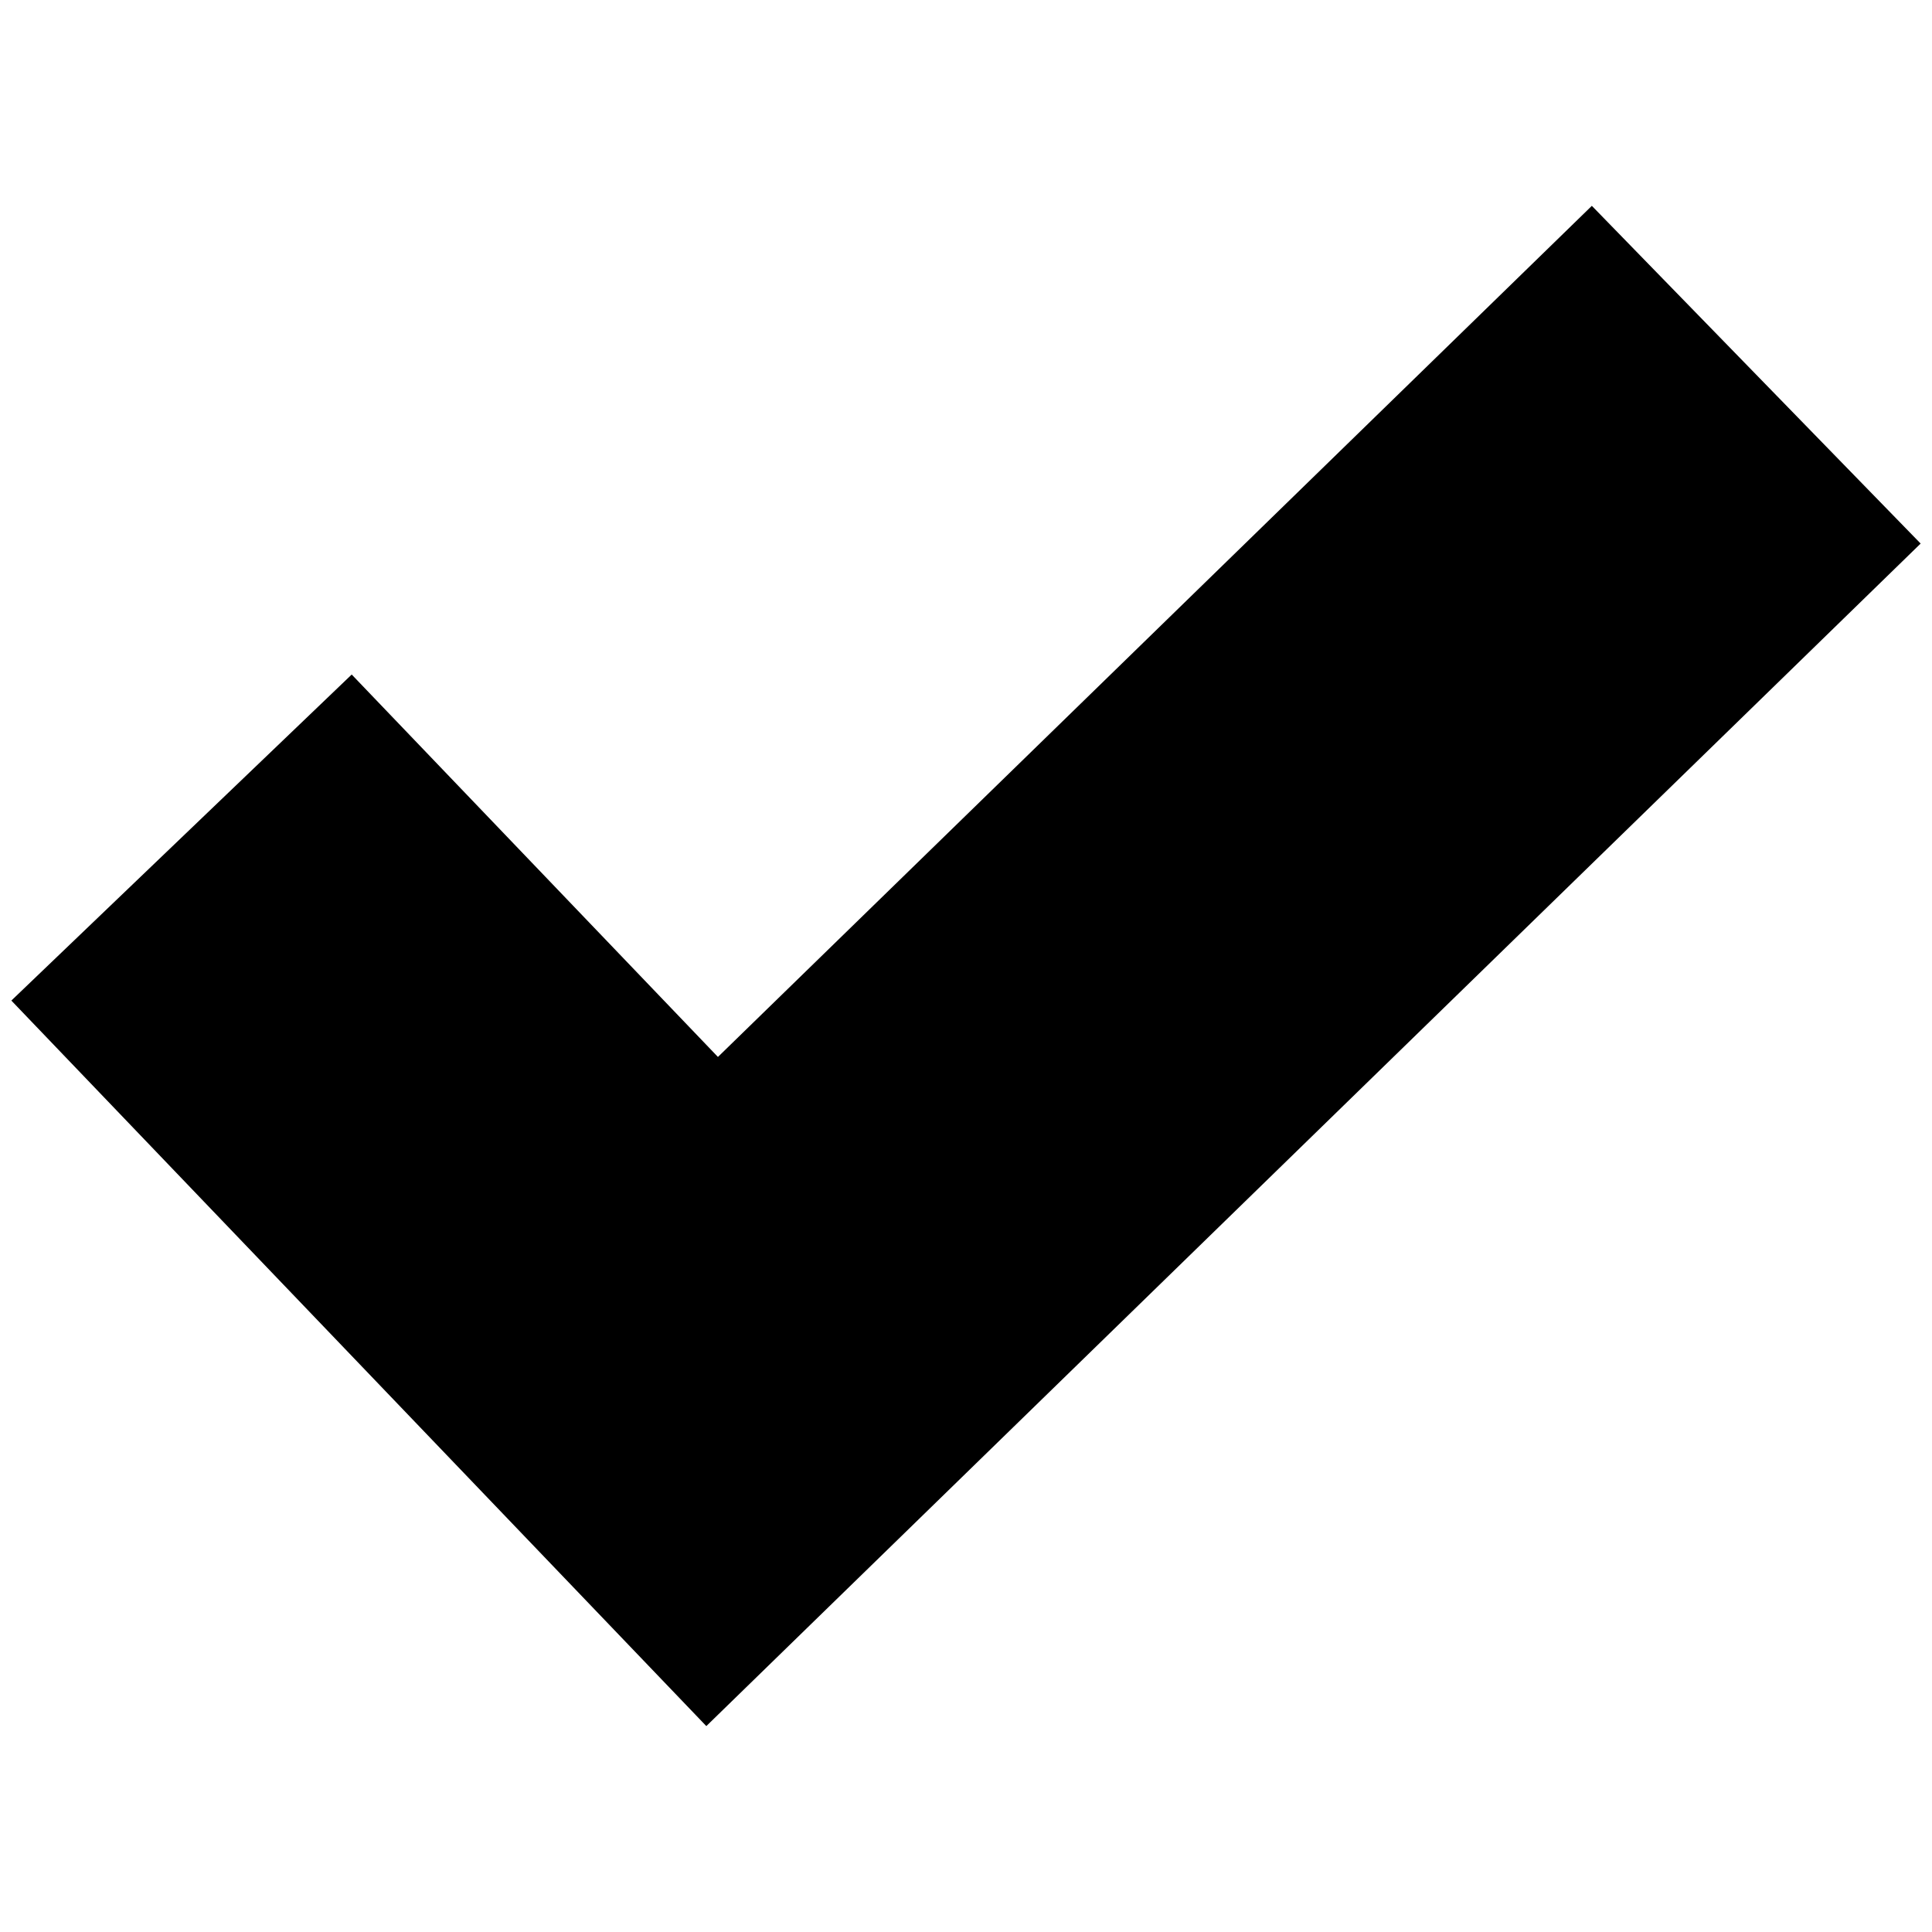
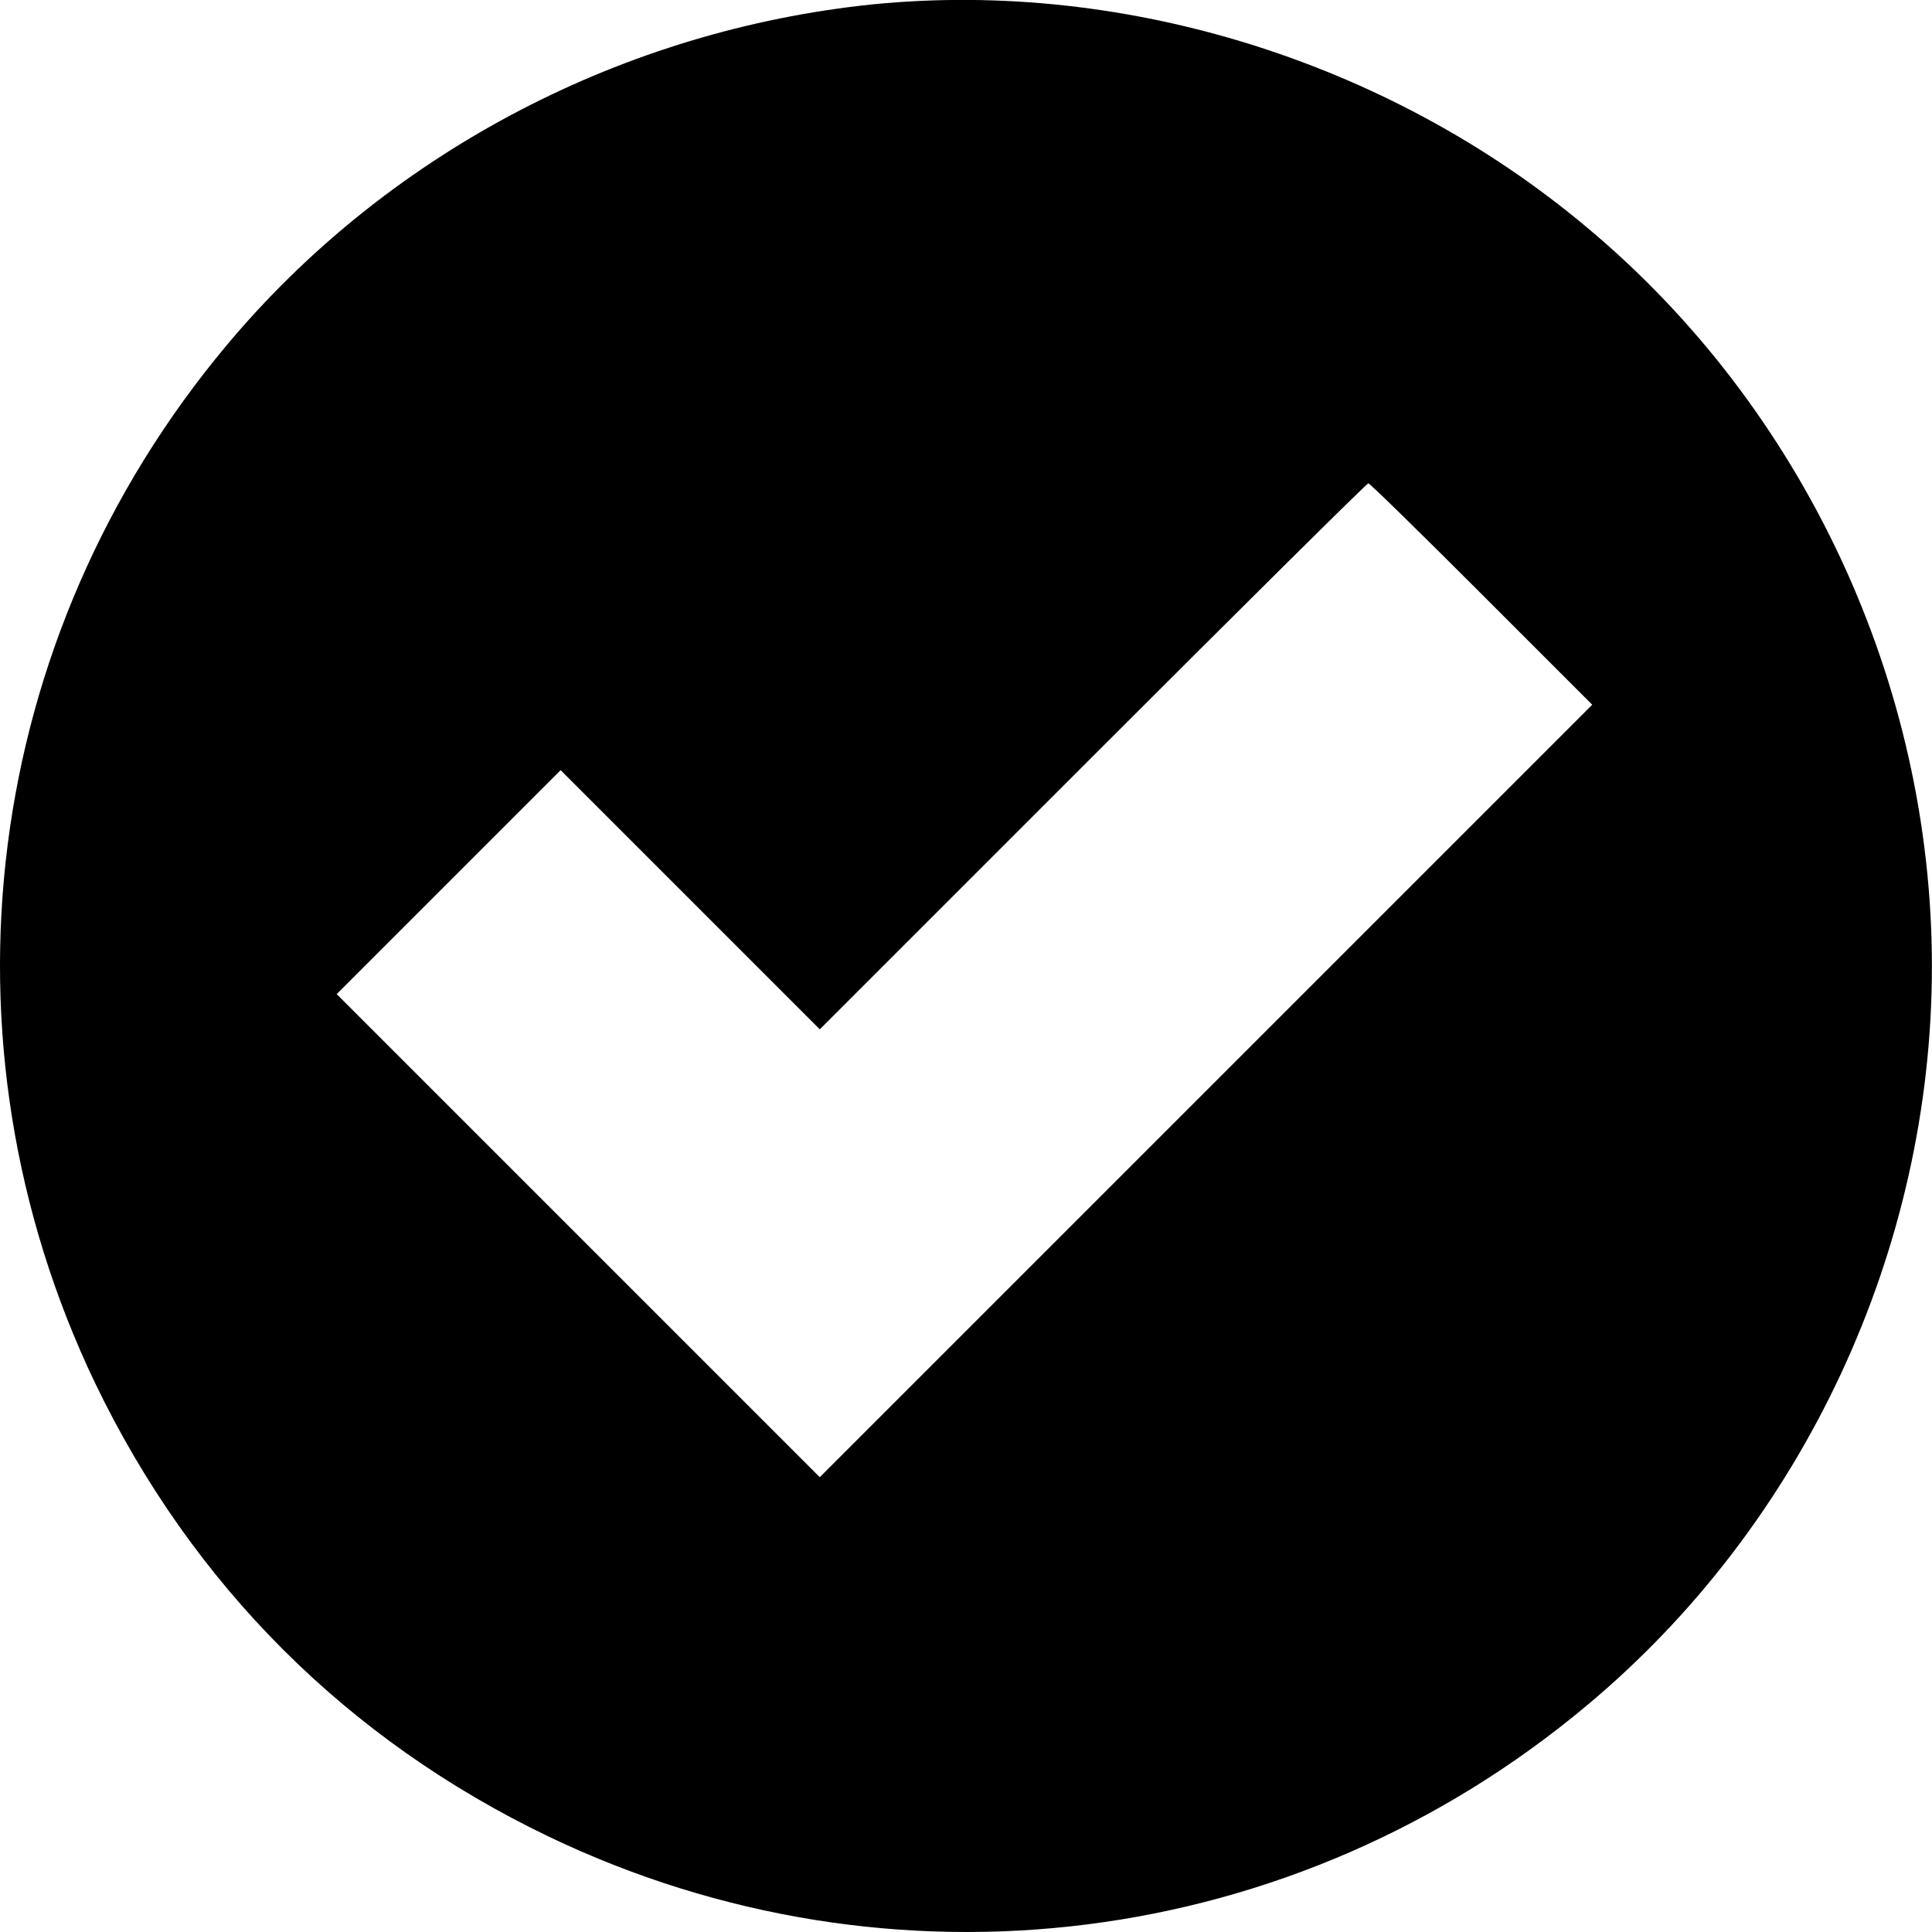
- <svg xmlns="http://www.w3.org/2000/svg" width="1600" height="1600" viewBox="0 0 1200 1200">
-   <path fill-rule="evenodd" d="m445.923 656.487 542.799-528.634 204.224 209.762-754.238 734.492L7.054 621.477l211.397-202.515Z" style="stroke-width:1.055" />
+ <svg xmlns="http://www.w3.org/2000/svg" width="1007.507" height="1007.554" viewBox="0 0 755.63 755.665">
+   <defs>
+     <clipPath id="a">
+       <path d="M222.14 222.14h755.71v755.71H222.14Z" />
+     </clipPath>
+   </defs>
+   <g clip-path="url(#a)" transform="translate(-222.21 -222.14)">
+     <path d="M558.59 224.39c-96.445 11.219-186 59.051-247.61 132.66-95.855 114.36-115.73 272.02-51.57 406.06 37.988 78.93 98.613 139.55 177.34 177.34 134.24 64.363 291.9 44.484 406.26-51.371 84.832-70.859 134.83-178.33 134.83-288.95s-49.996-218.09-134.83-288.95c-78.73-66.137-184.43-98.219-284.42-86.801Zm243.09 230.09 43.301 43.301-302.13 302.13-188.95-188.95 87.59-87.59 101.37 101.37 106.88-106.88c58.656-58.656 107.07-106.68 107.67-106.68.59 0 20.469 19.484 44.285 43.301z" />
+   </g>
</svg>
